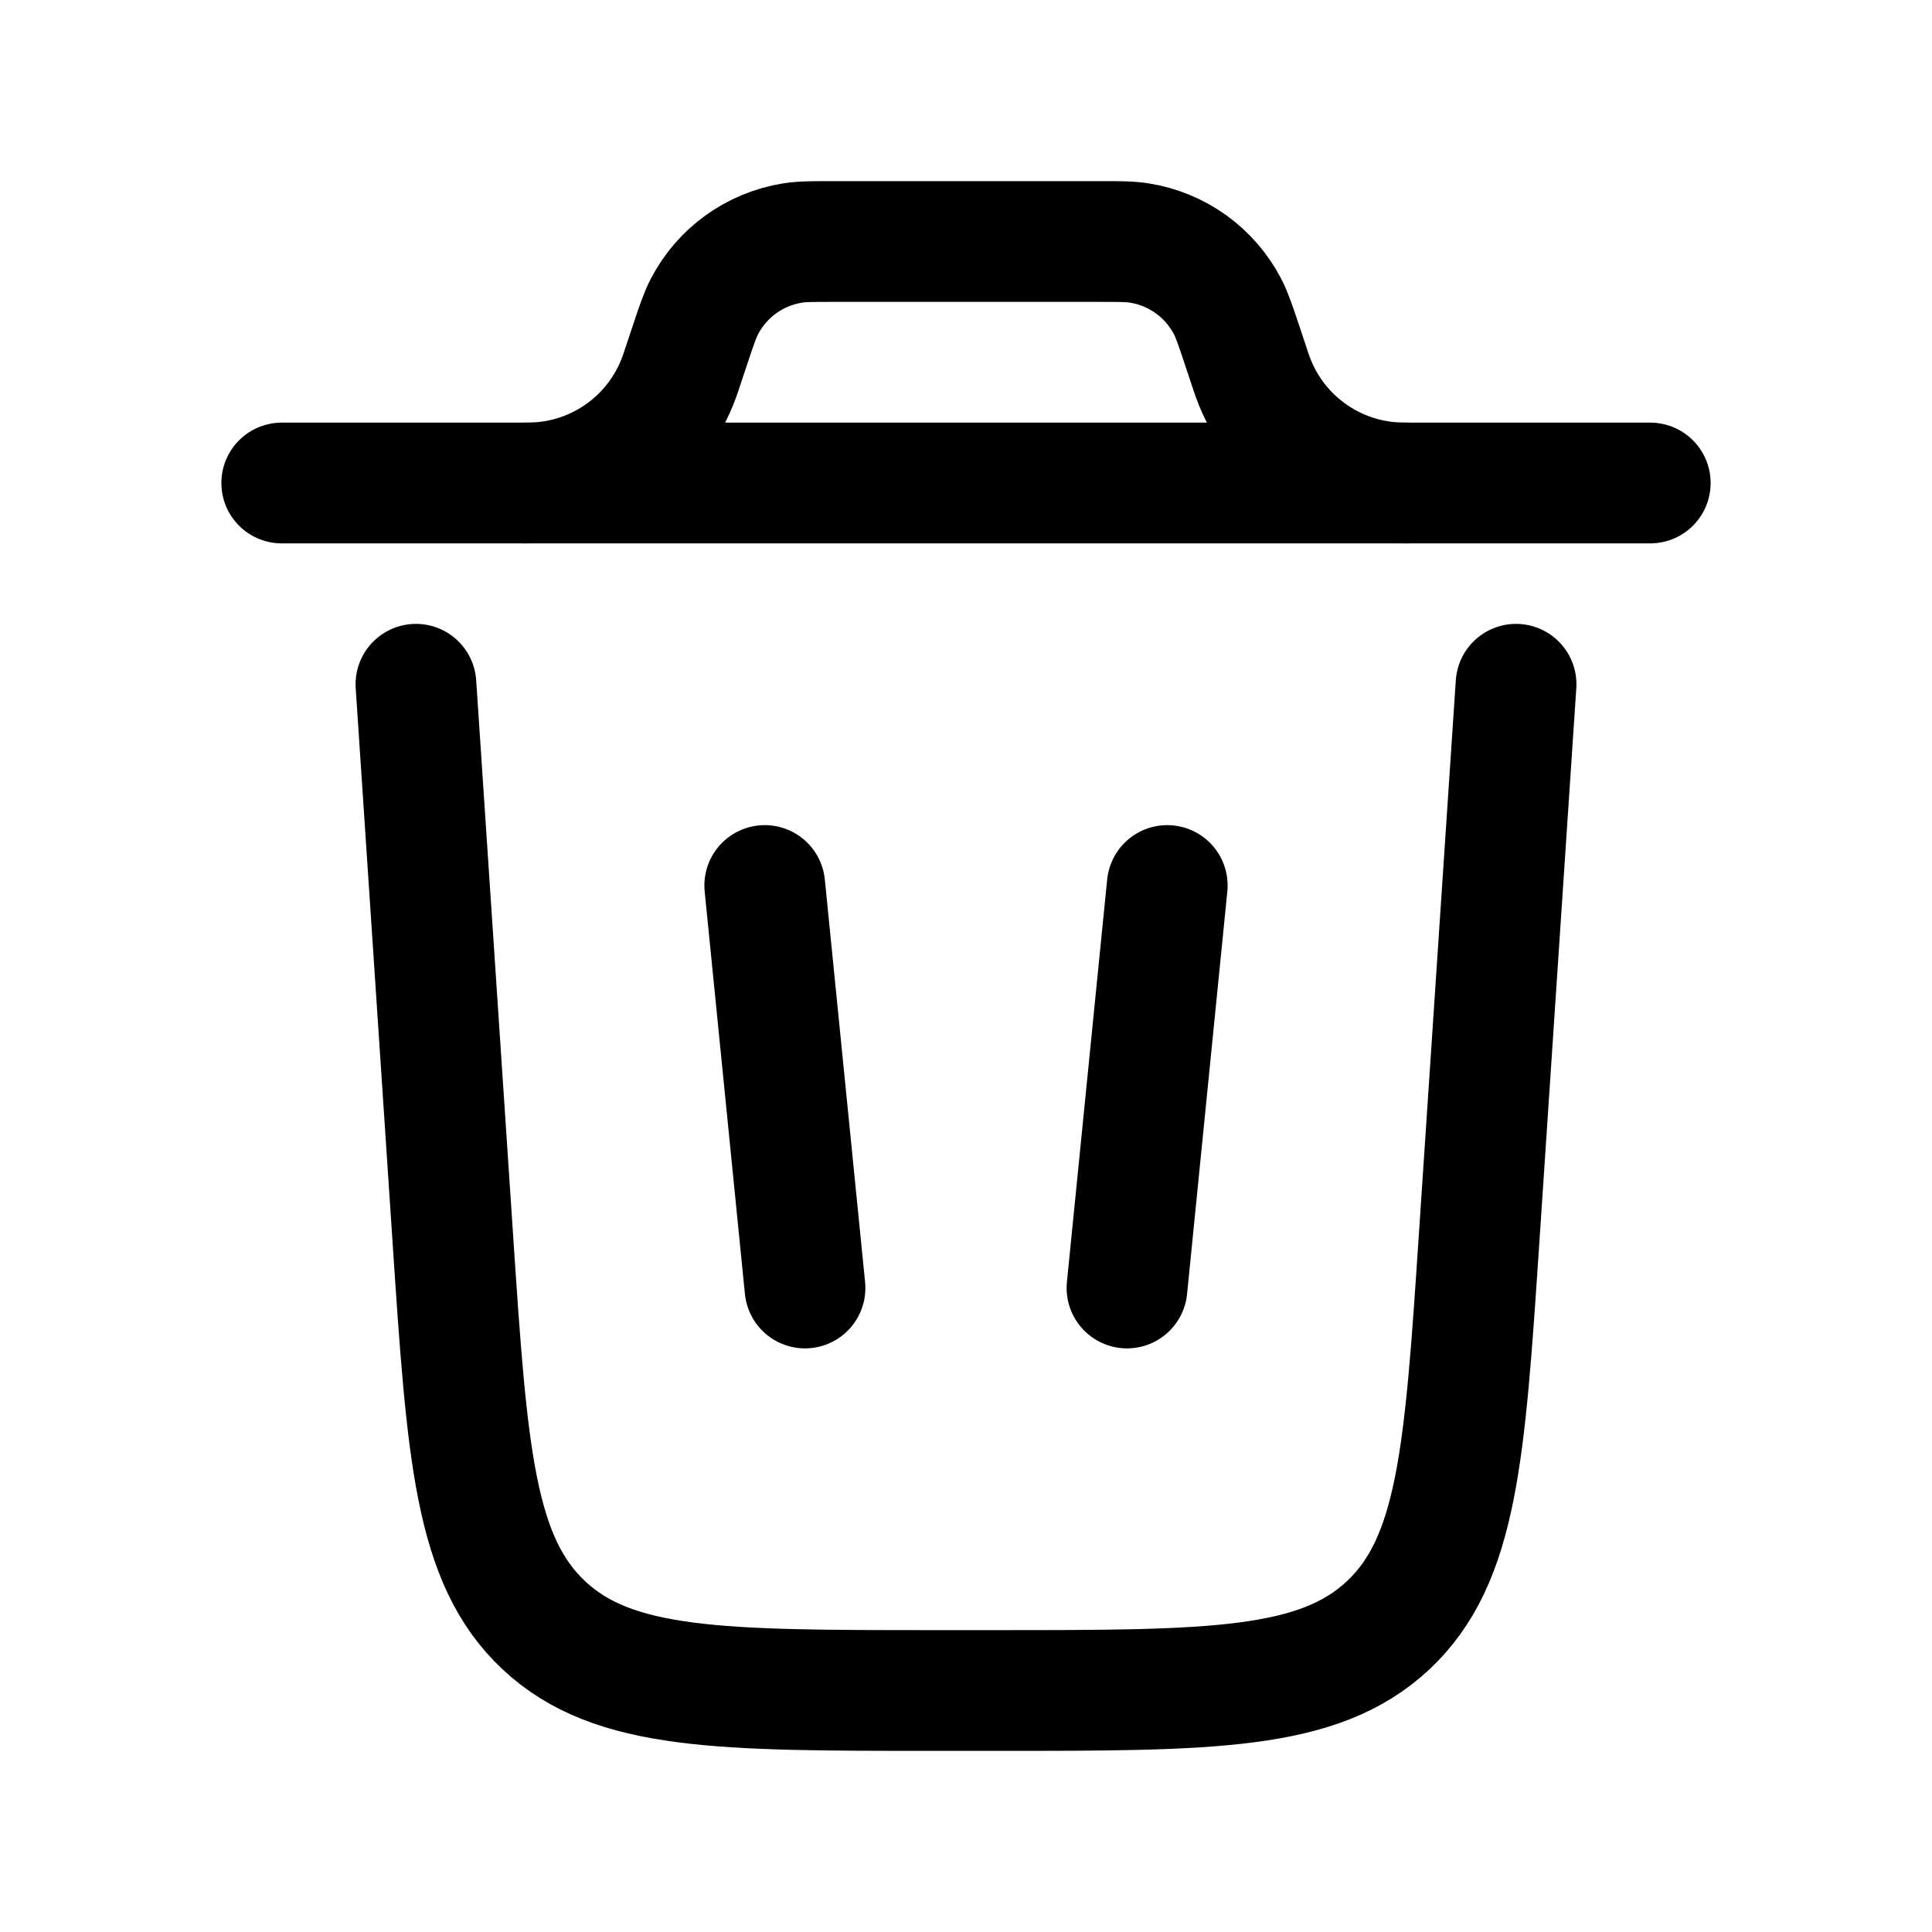
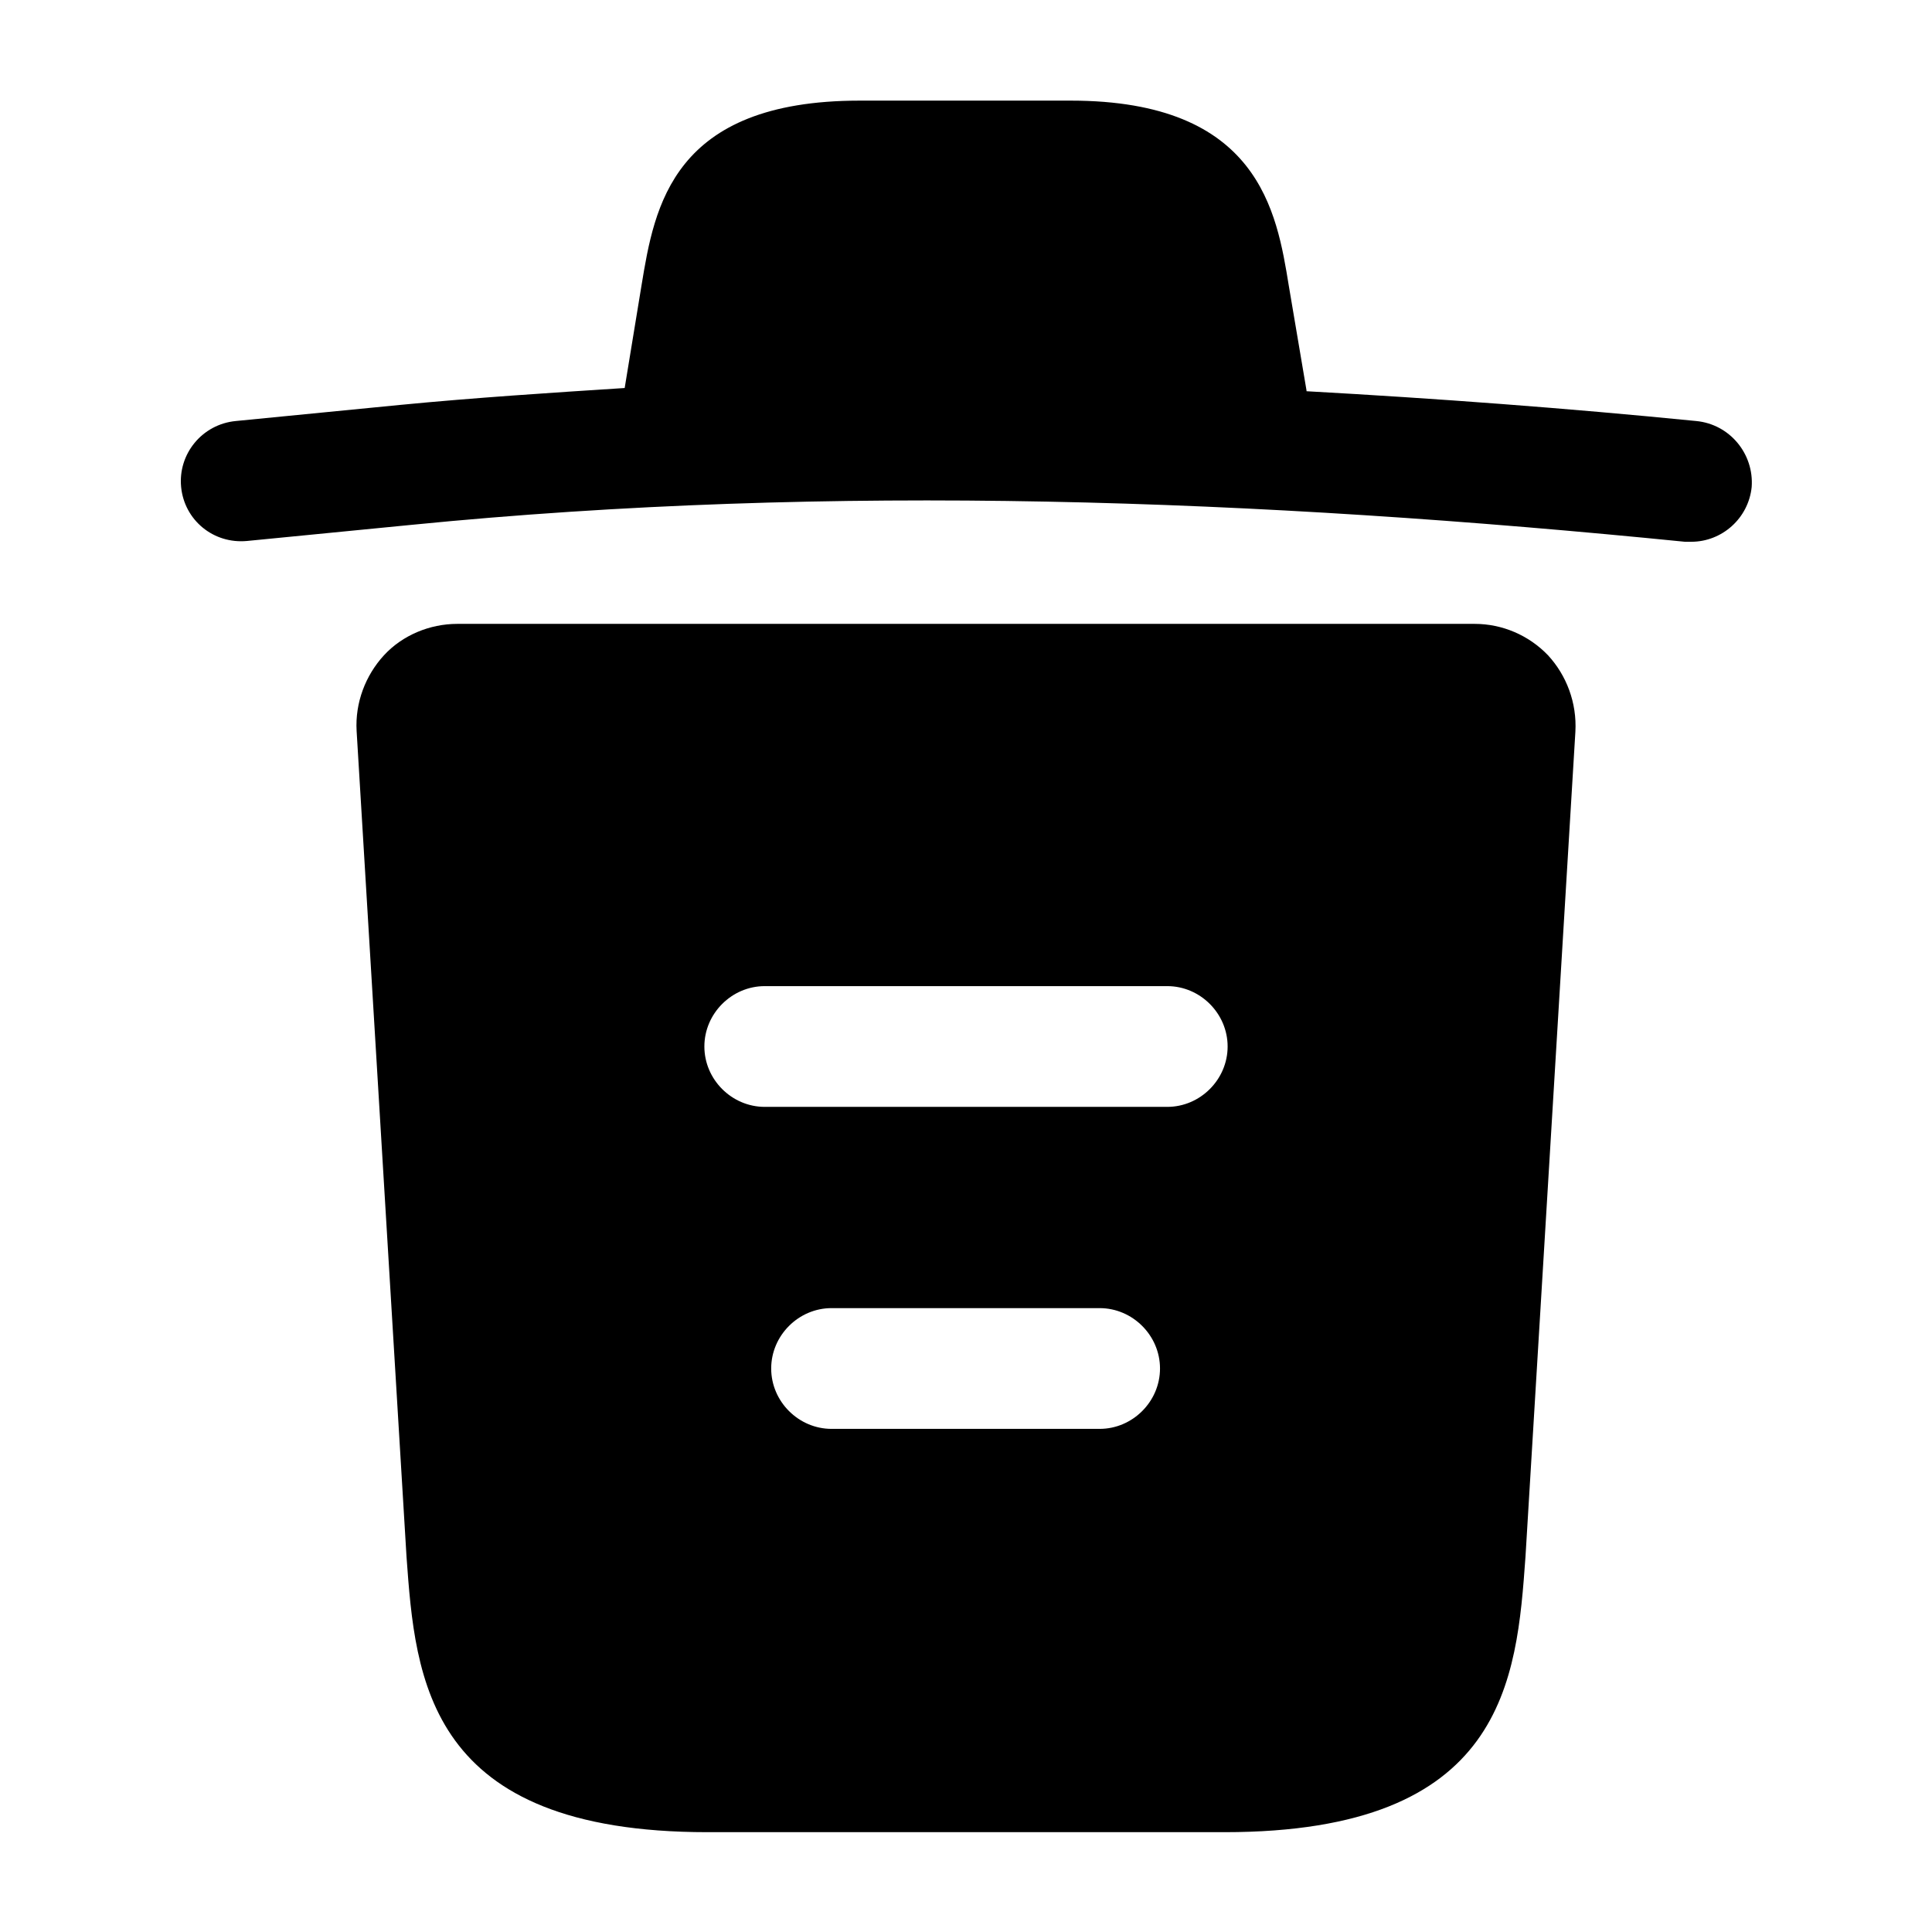
- <svg xmlns="http://www.w3.org/2000/svg" viewBox="0 0 24 24" fill="none">
-   <path d="M20.5 6H3.5" stroke="currentColor" stroke-width="1.5" stroke-linecap="round" />
-   <path d="M18.833 8.5L18.373 15.399C18.196 18.054 18.108 19.381 17.243 20.191C16.378 21 15.047 21 12.386 21H11.613C8.952 21 7.622 21 6.757 20.191C5.892 19.381 5.803 18.054 5.626 15.399L5.167 8.5" stroke="currentColor" stroke-width="1.5" stroke-linecap="round" />
-   <path d="M9.5 11L10 16" stroke="currentColor" stroke-width="1.5" stroke-linecap="round" />
-   <path d="M14.5 11L14 16" stroke="currentColor" stroke-width="1.5" stroke-linecap="round" />
-   <path d="M6.5 6C6.556 6 6.584 6 6.609 5.999C7.433 5.978 8.159 5.455 8.439 4.68C8.448 4.656 8.457 4.63 8.474 4.577L8.571 4.286C8.654 4.037 8.696 3.913 8.751 3.807C8.97 3.386 9.376 3.094 9.845 3.019C9.962 3 10.093 3 10.355 3H13.645C13.907 3 14.038 3 14.155 3.019C14.624 3.094 15.03 3.386 15.249 3.807C15.304 3.913 15.346 4.037 15.429 4.286L15.526 4.577C15.543 4.63 15.552 4.657 15.561 4.68C15.841 5.455 16.567 5.978 17.391 5.999C17.416 6 17.444 6 17.5 6" stroke="currentColor" stroke-width="1.5" />
+ <svg xmlns="http://www.w3.org/2000/svg" width="800px" height="800px" viewBox="0 0 24 24" fill="none">
+   <path d="M21.07 5.23C19.46 5.07 17.85 4.95 16.23 4.86V4.85L16.01 3.55C15.86 2.63 15.64 1.25 13.3 1.25H10.68C8.35 1.25 8.13 2.57 7.97 3.54L7.76 4.82C6.83 4.88 5.9 4.94 4.97 5.03L2.93 5.23C2.51 5.27 2.21 5.64 2.25 6.05C2.29 6.46 2.65 6.76 3.07 6.72L5.11 6.52C10.35 6 15.63 6.2 20.93 6.73C20.96 6.73 20.98 6.73 21.01 6.73C21.39 6.73 21.72 6.44 21.76 6.05C21.79 5.64 21.49 5.27 21.07 5.23Z" fill="currentColor" />
+   <path d="M19.23 8.14C18.99 7.89 18.66 7.75 18.32 7.75H5.68C5.34 7.75 5 7.89 4.77 8.14C4.54 8.39 4.41 8.73 4.43 9.08L5.05 19.34C5.16 20.86 5.3 22.76 8.79 22.76H15.21C18.7 22.76 18.84 20.87 18.95 19.34L19.57 9.09C19.59 8.73 19.46 8.39 19.23 8.14ZM13.66 17.75H10.33C9.92 17.75 9.58 17.41 9.58 17C9.58 16.59 9.92 16.25 10.33 16.25H13.66C14.07 16.25 14.41 16.59 14.41 17C14.41 17.41 14.07 17.75 13.66 17.75ZM14.5 13.75H9.5C9.09 13.75 8.75 13.41 8.75 13C8.75 12.59 9.09 12.25 9.5 12.25H14.5C14.91 12.25 15.25 12.59 15.25 13C15.25 13.41 14.91 13.75 14.5 13.75Z" fill="currentColor" />
</svg>
